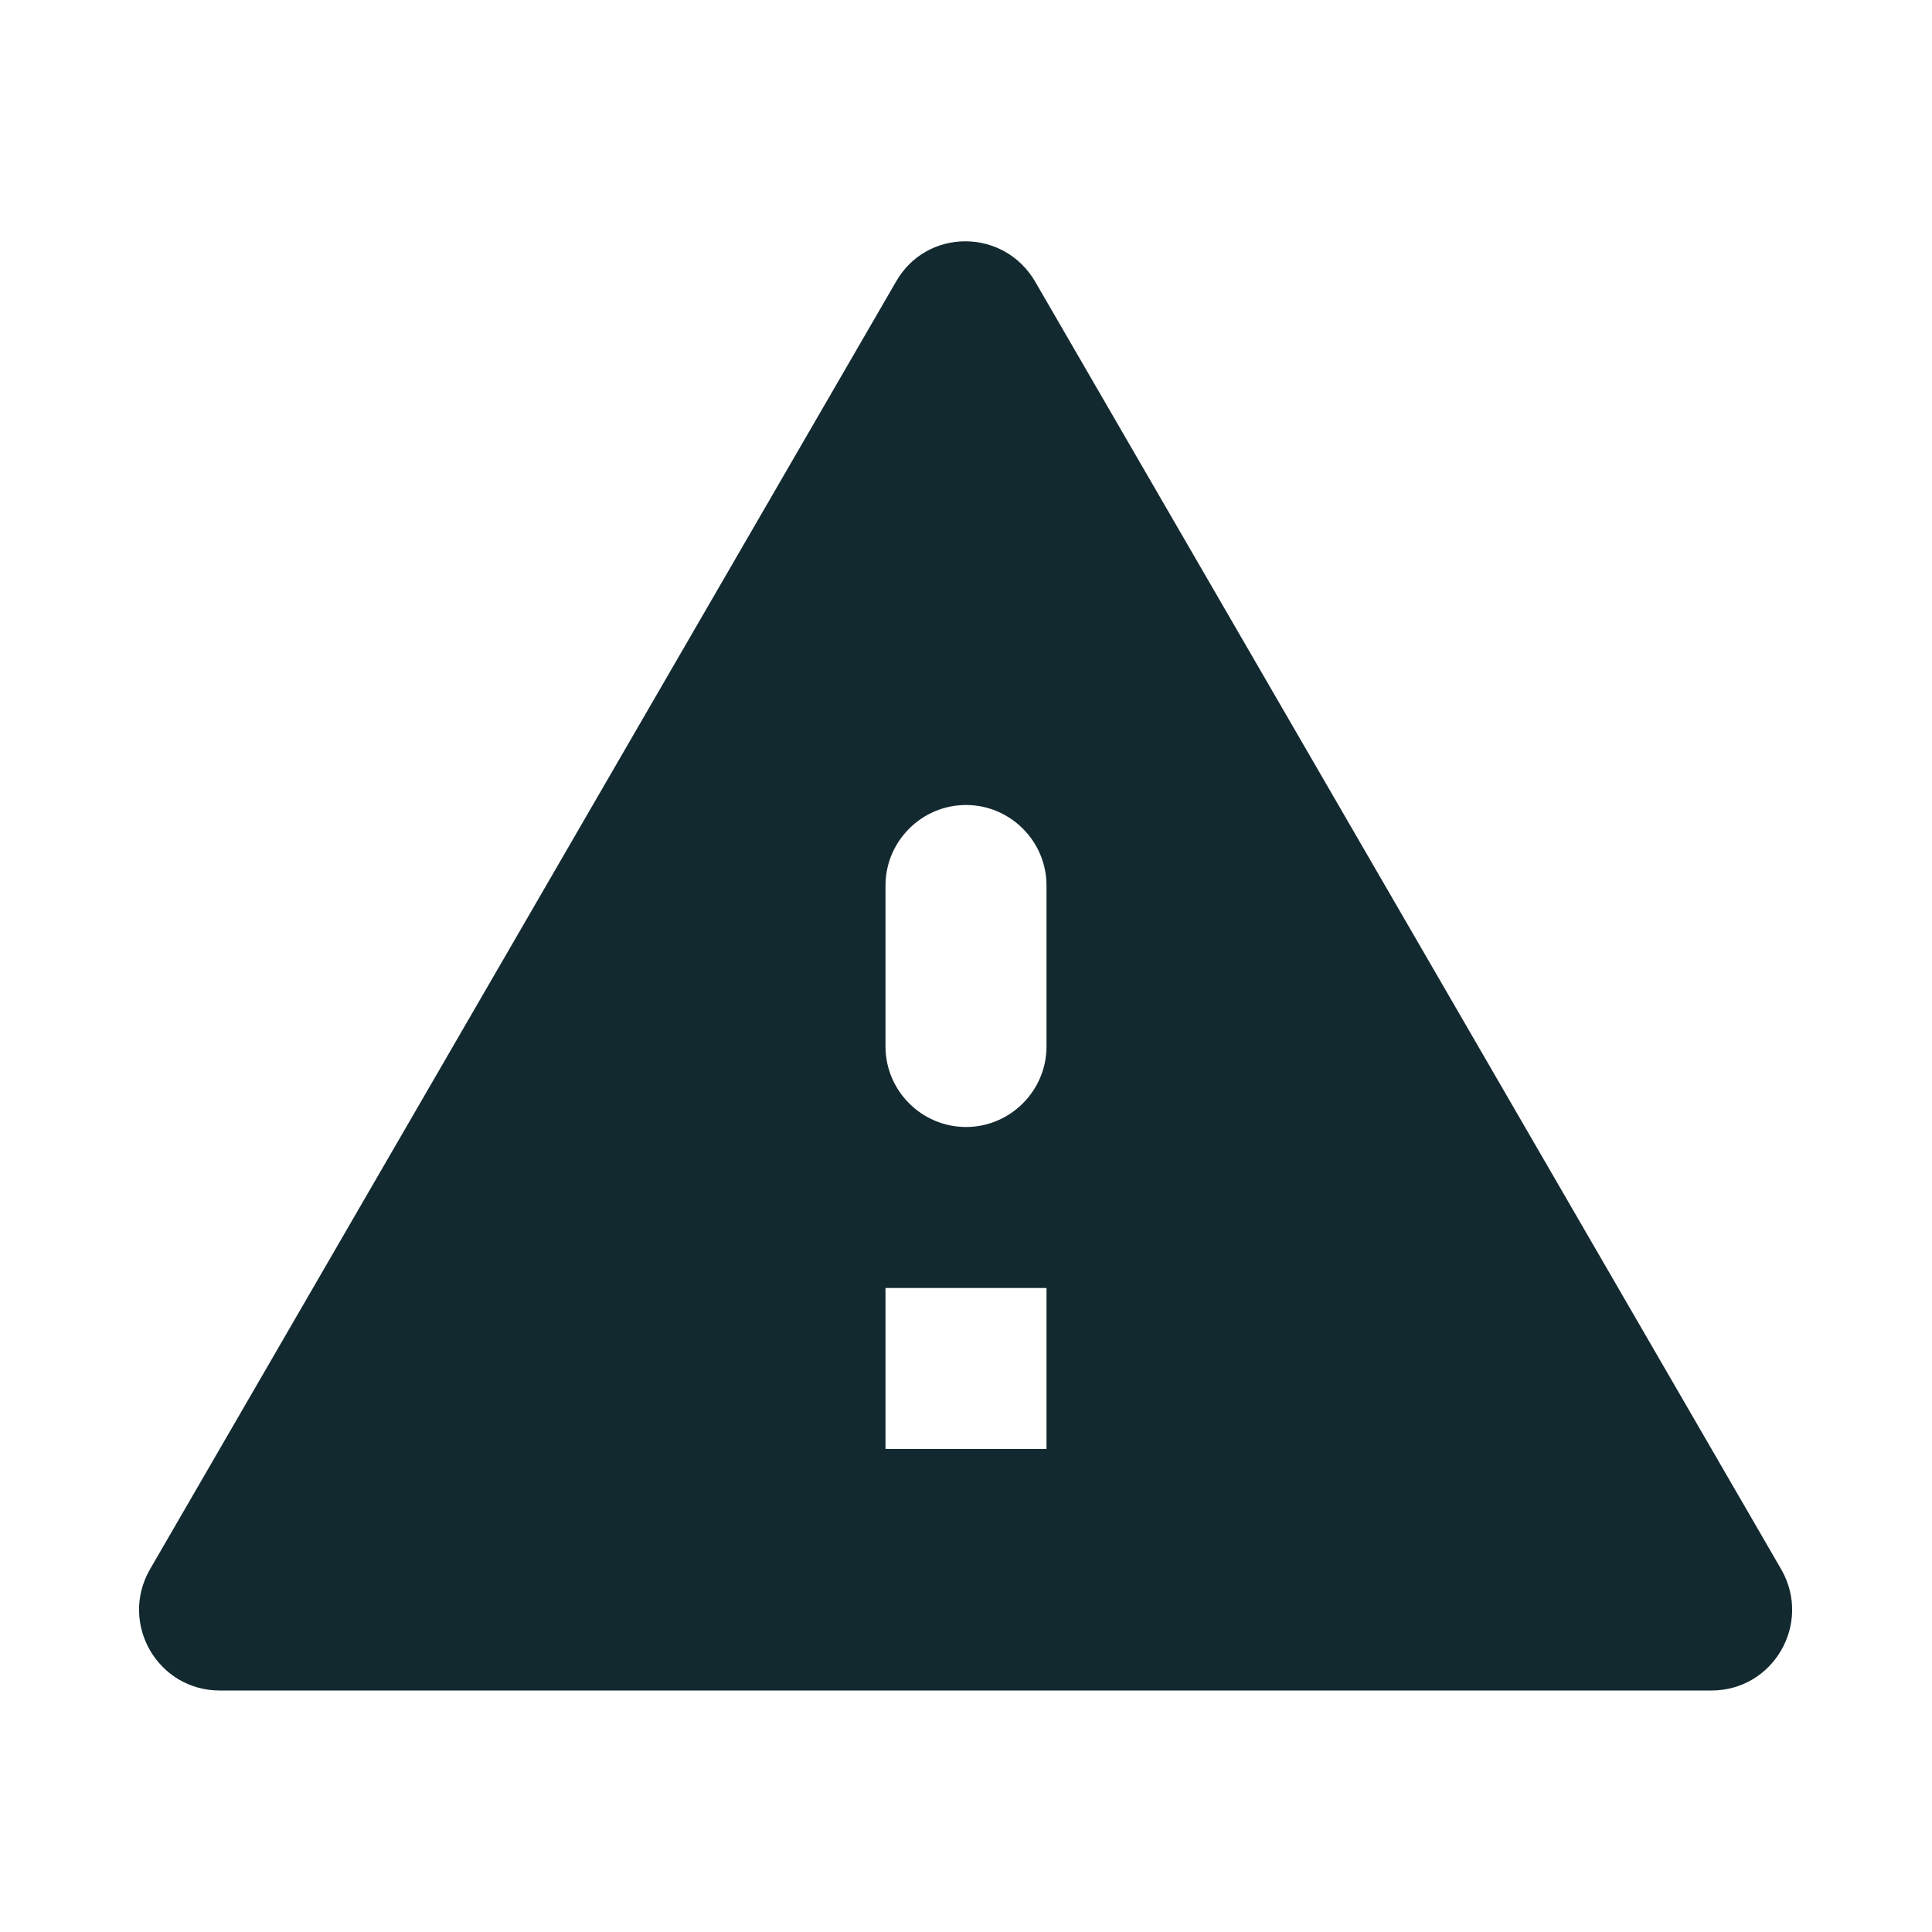
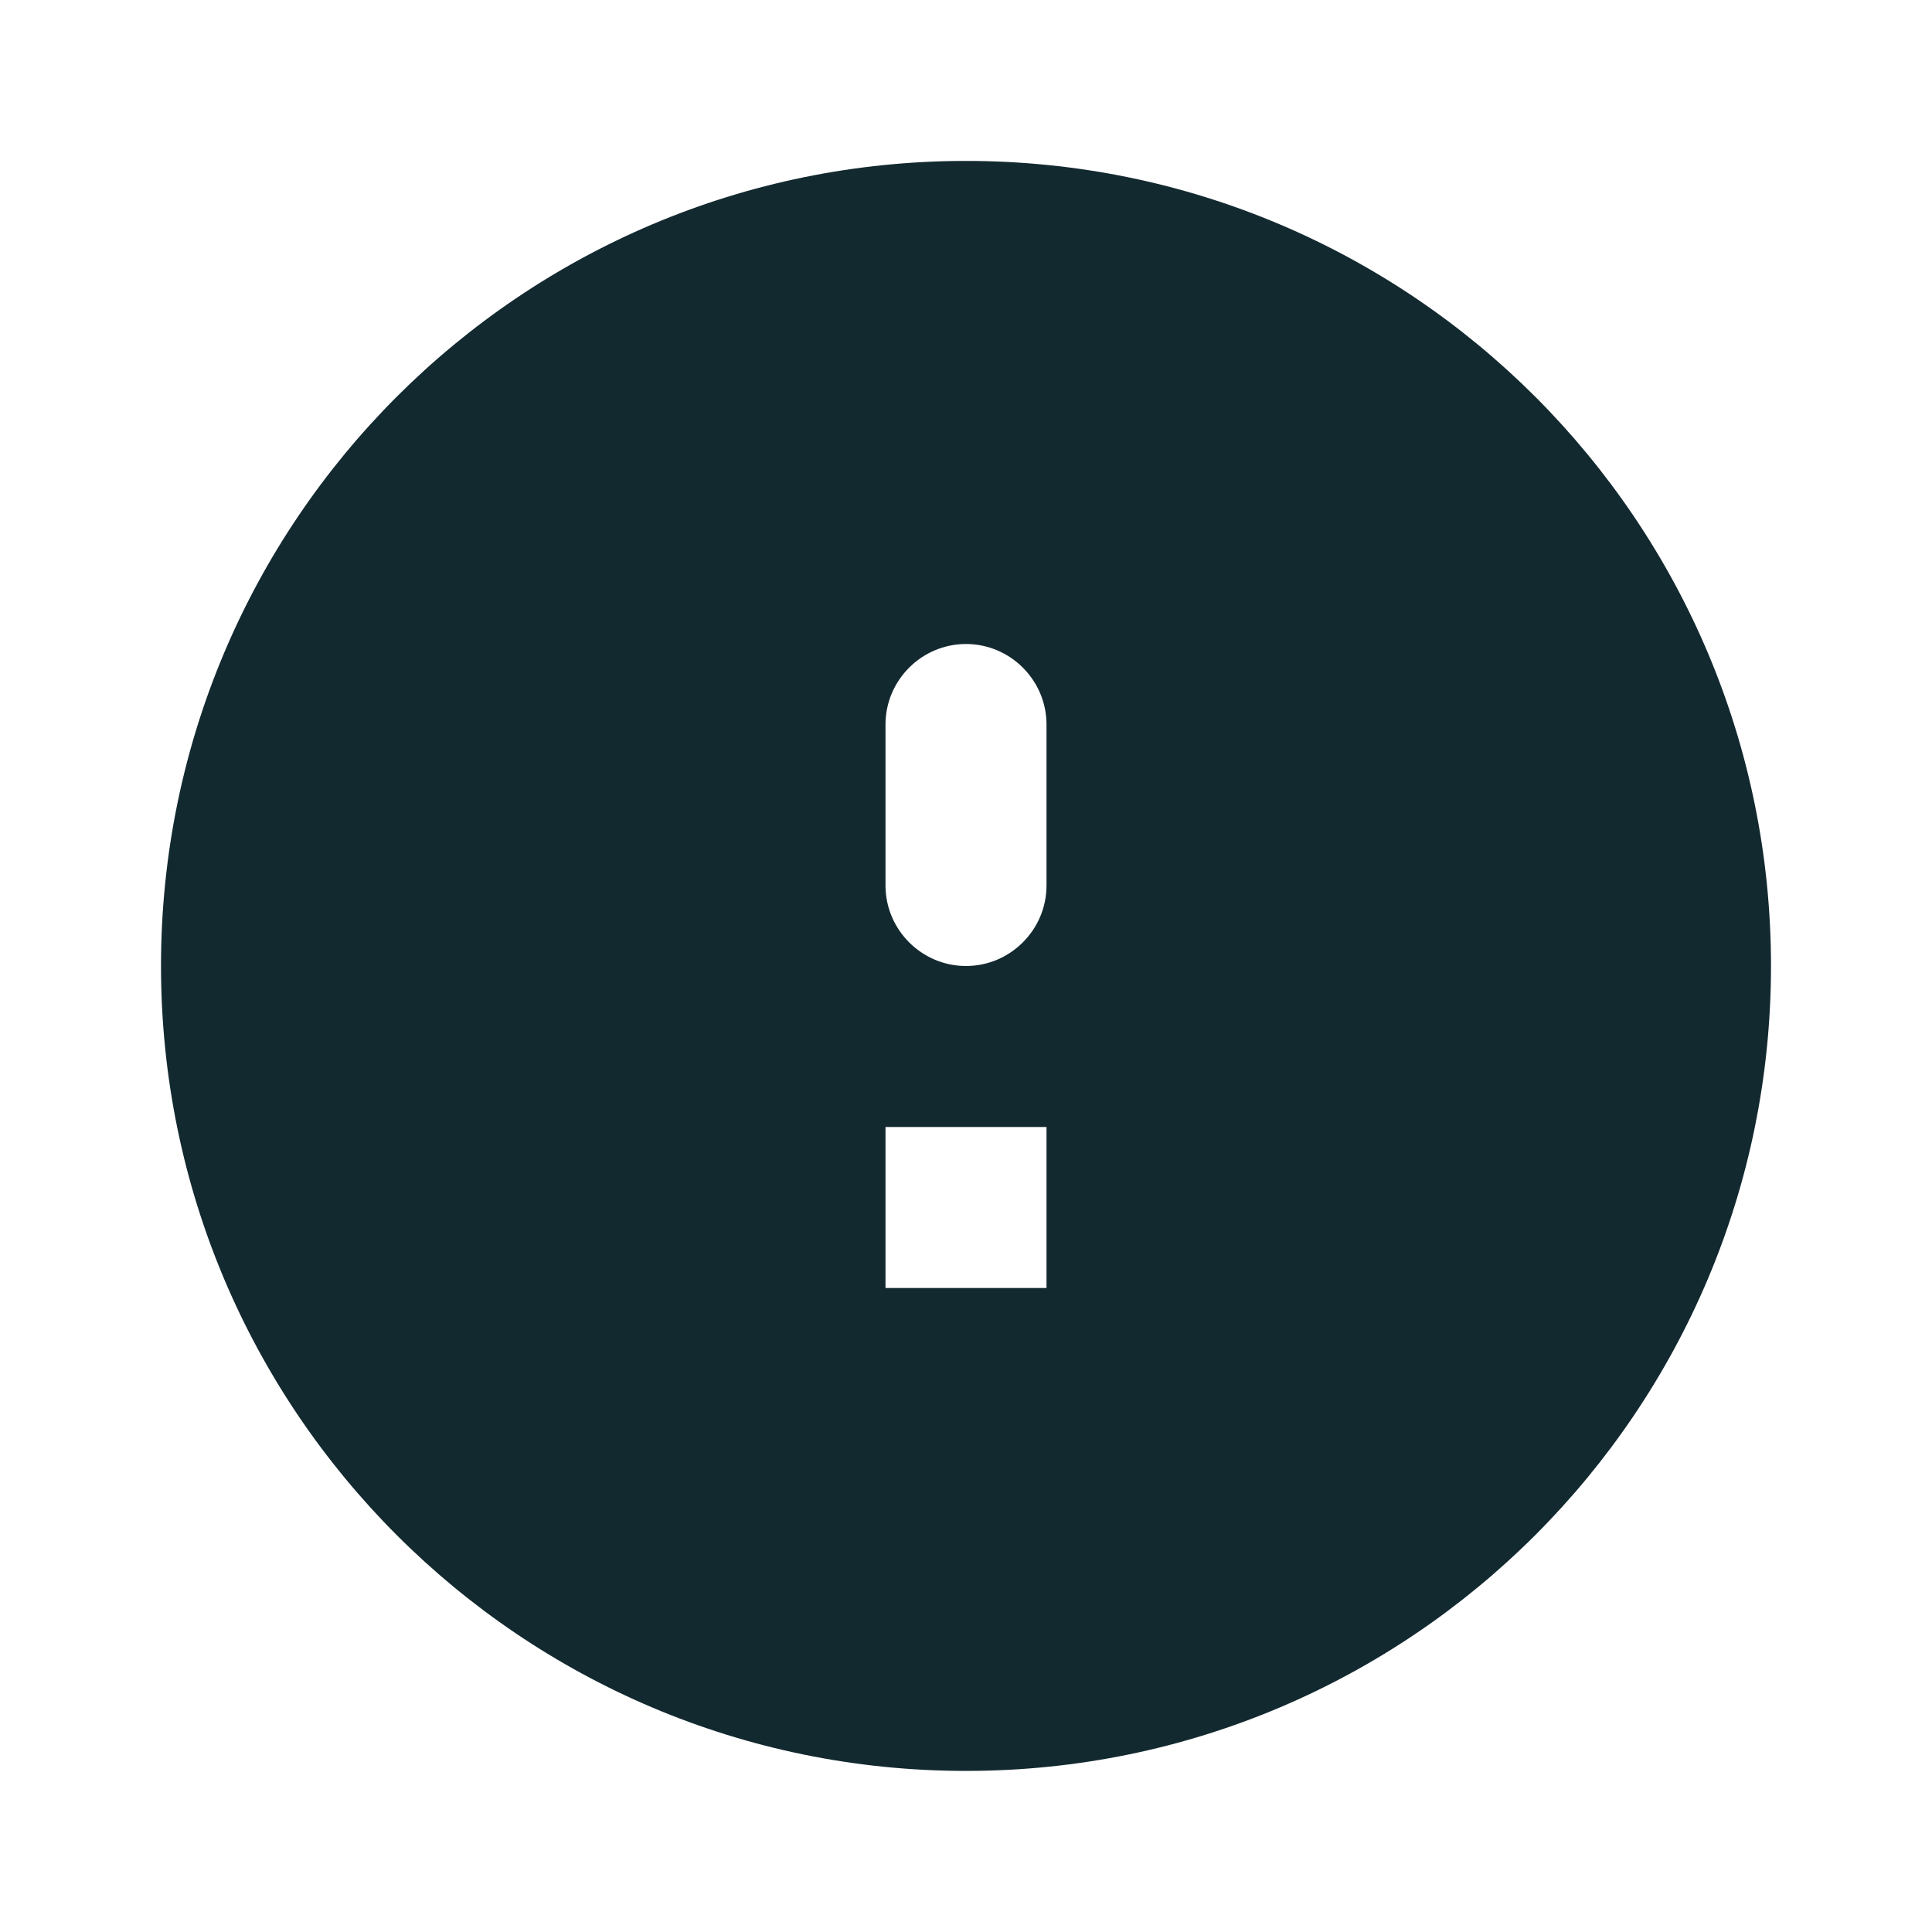
<svg xmlns="http://www.w3.org/2000/svg" width="24" height="24" viewBox="0 0 24 24" fill="none">
-   <path d="M2.73 21H21.26C22.03 21 22.51 20.17 22.13 19.5L12.86 3.5C12.47 2.83 11.51 2.83 11.13 3.5L1.86 19.5C1.48 20.17 1.96 21 2.73 21ZM13 18H11V16H13V18ZM12 14C11.45 14 11 13.55 11 13V11C11 10.45 11.45 10 12 10C12.55 10 13 10.45 13 11V13C13 13.55 12.55 14 12 14Z" fill="#132930" />
+   <path fill-rule="evenodd" clip-rule="evenodd" d="M12 21.999C17.523 21.999 22 17.522 22 11.999C22 6.476 17.523 1.999 12 1.999C6.477 1.999 2 6.476 2 11.999C2 17.522 6.477 21.999 12 21.999ZM12 12C11.45 12 11 11.55 11 11V9C11 8.45 11.45 8 12 8C12.55 8 13 8.45 13 9V11C13 11.55 12.55 12 12 12ZM13 14V16H11V14H13Z" fill="#132930" />
</svg>
